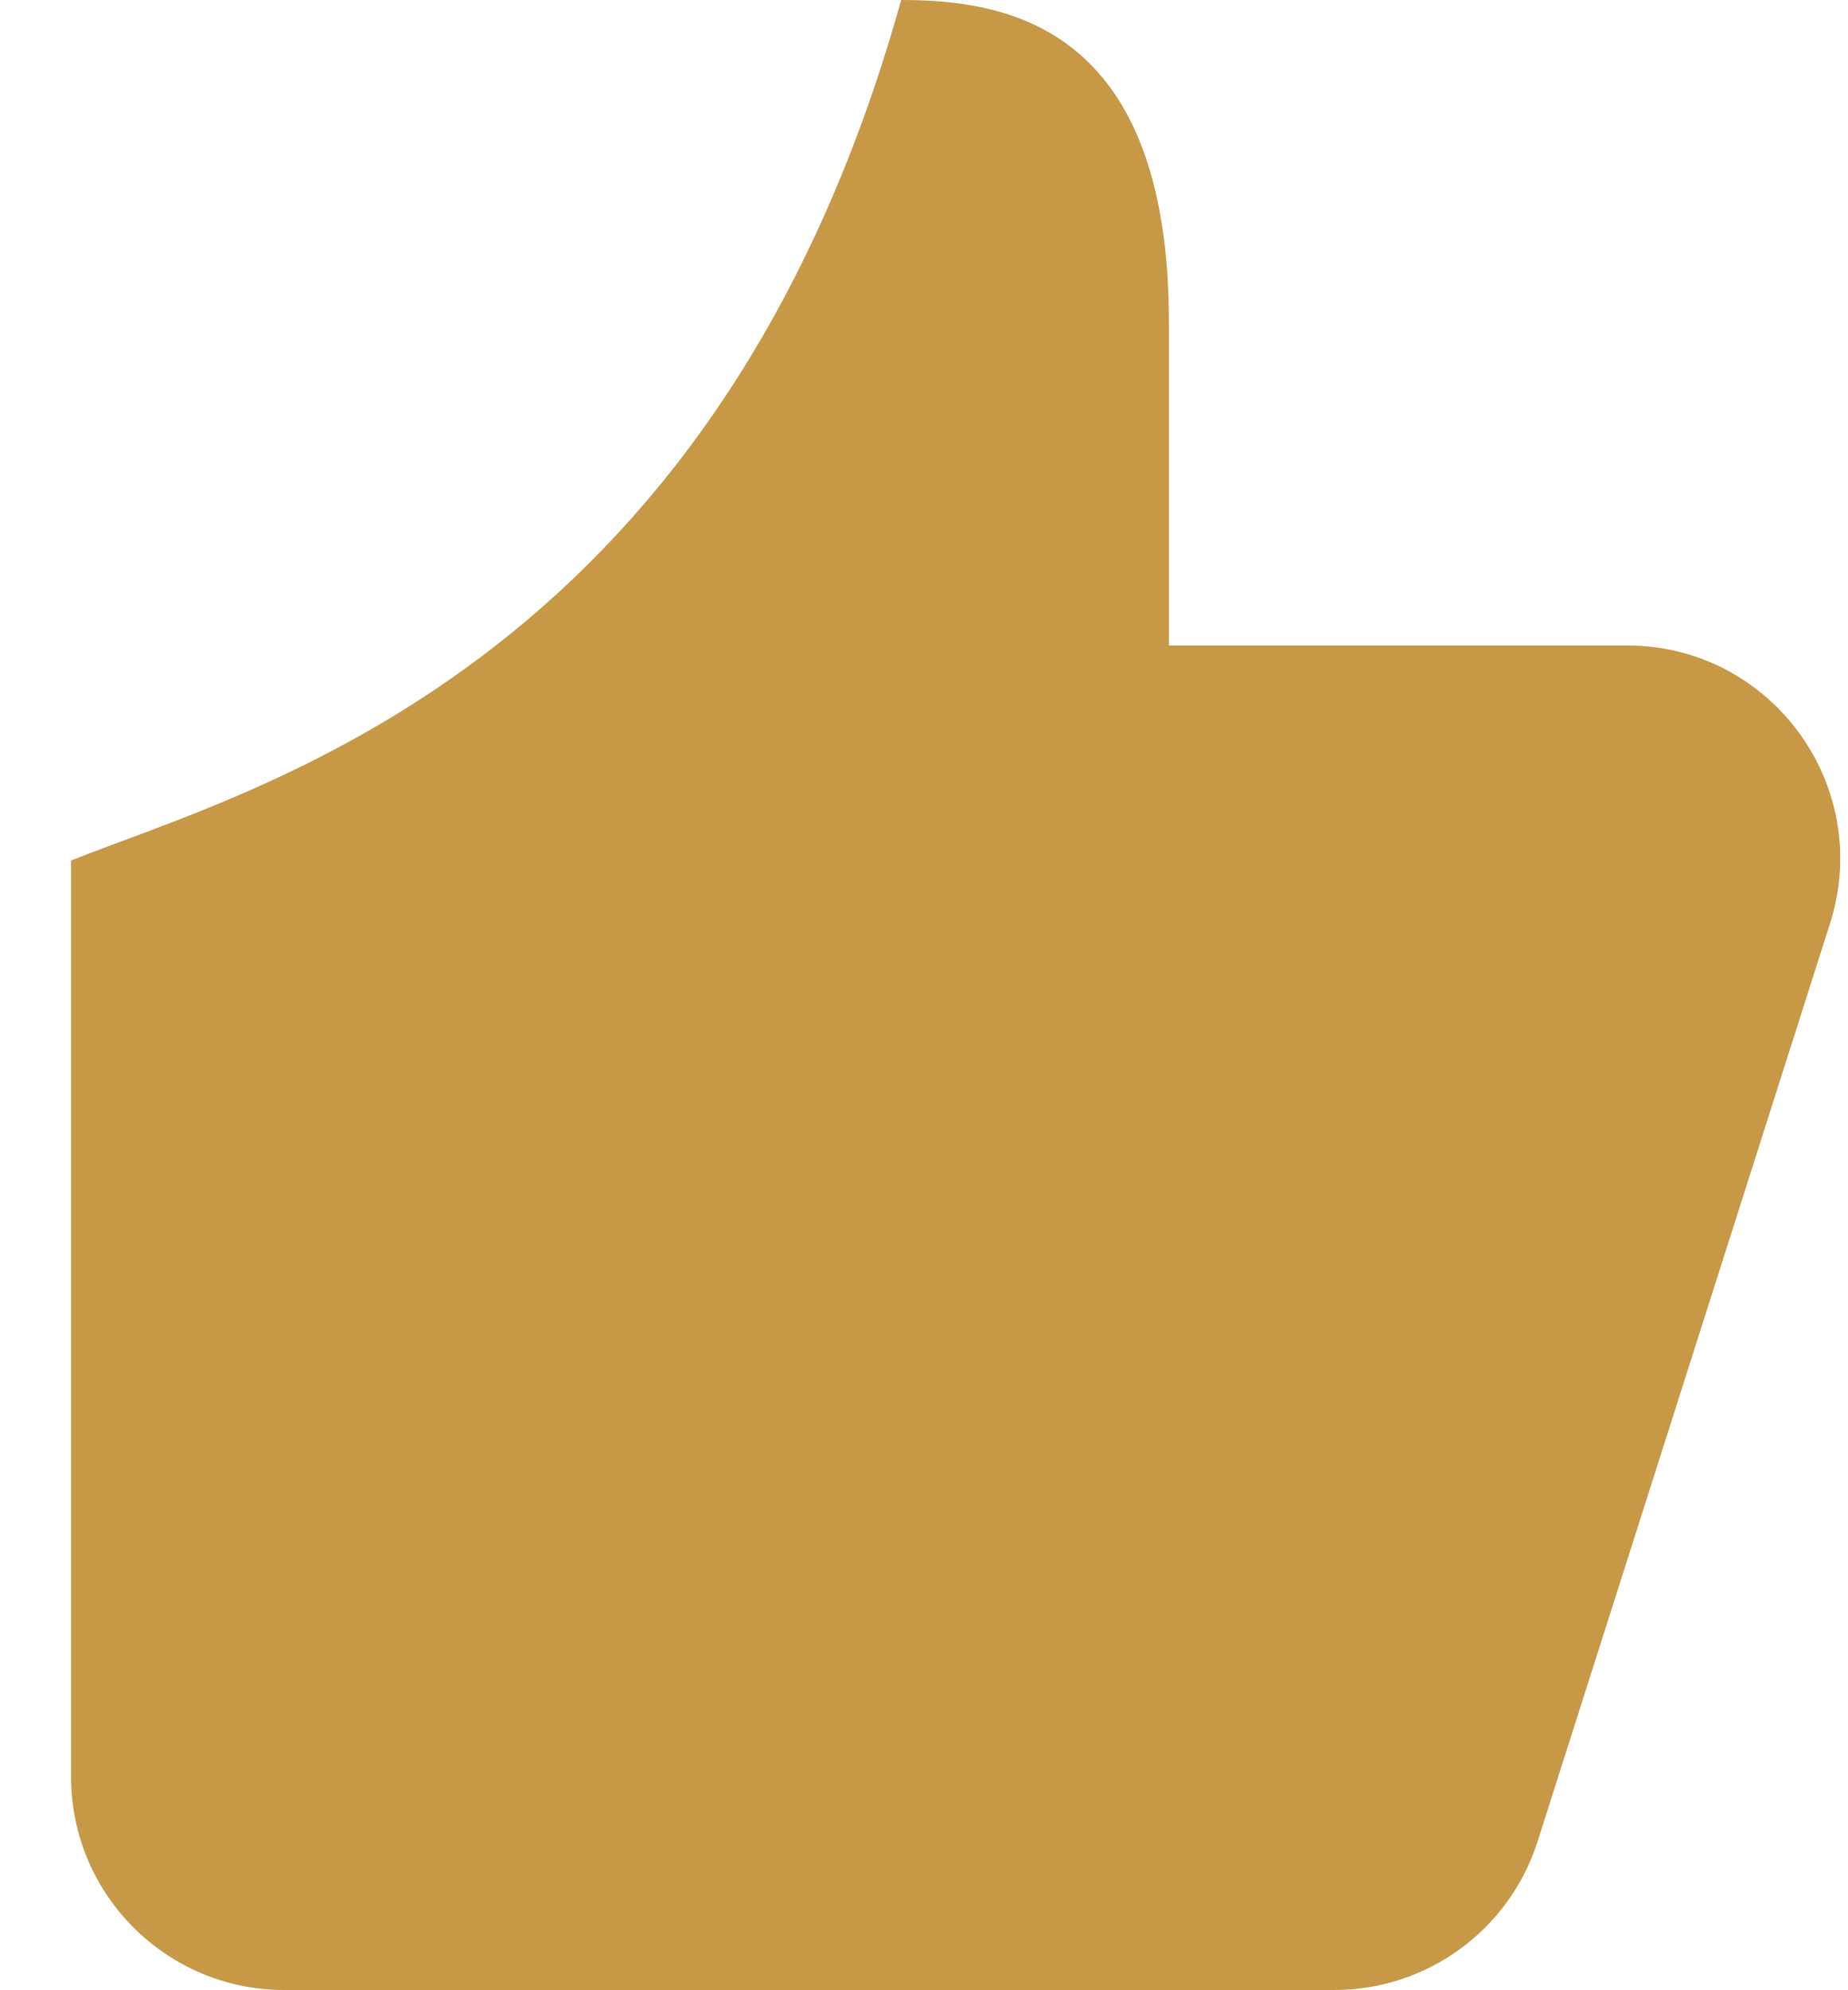
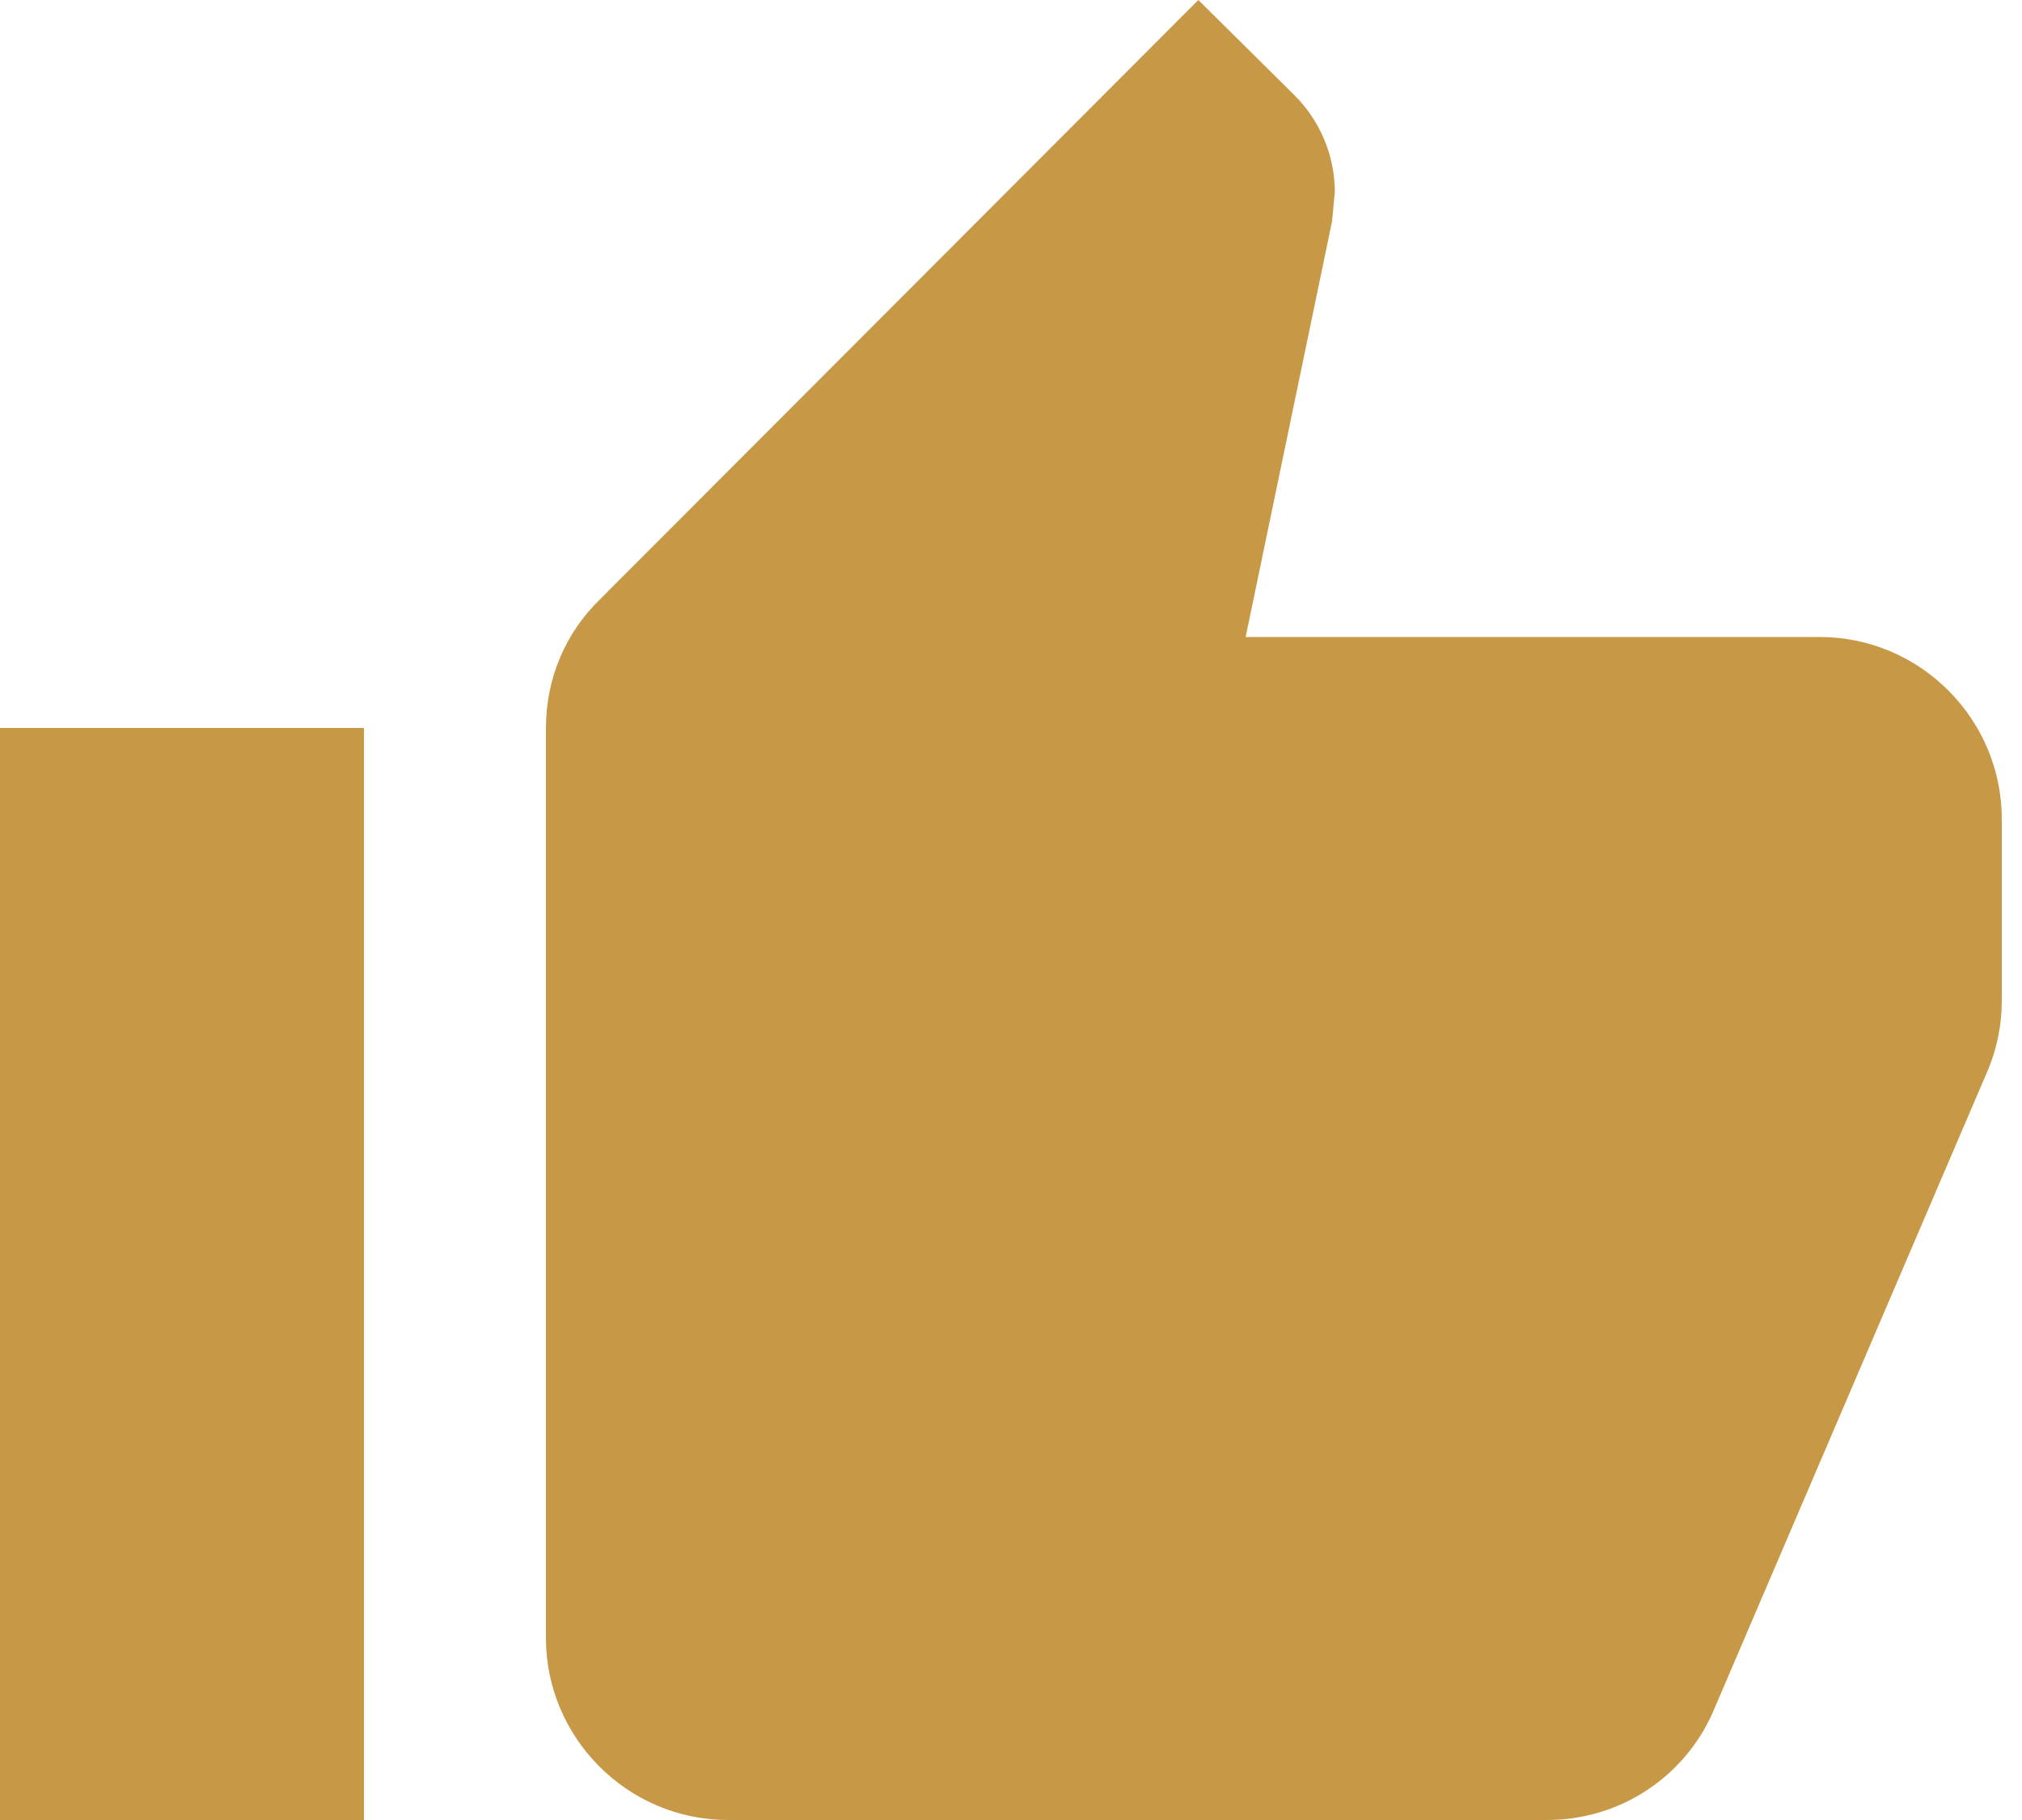
- <svg xmlns="http://www.w3.org/2000/svg" width="13" height="14" viewBox="0 0 13 14" fill="none">
-   <path d="M6.341 0C5.022 4.73 1.756 5.55 0.5 6.054V12.5C0.5 13.328 1.172 14 2 14H9.389C10.042 14 10.62 13.578 10.819 12.955L12.877 6.496C13.185 5.528 12.463 4.541 11.448 4.541H8.225V2.27C8.225 0.189 7.094 0 6.341 0Z" fill="#C79947" />
+ <svg xmlns="http://www.w3.org/2000/svg" width="20" height="18" viewBox="0 0 20 18" fill="none">
+   <path d="M0 18H3.6V7.2H0V18ZM19.8 8.1C19.8 7.11 18.99 6.3 18 6.3H12.321L13.176 2.187L13.203 1.899C13.203 1.53 13.05 1.188 12.807 0.945L11.853 0L5.931 5.931C5.598 6.255 5.4 6.705 5.4 7.2V16.2C5.4 17.19 6.21 18 7.2 18H15.3C16.047 18 16.686 17.55 16.956 16.902L19.674 10.557C19.755 10.35 19.8 10.134 19.8 9.9V8.1Z" fill="#C79947" />
</svg>
